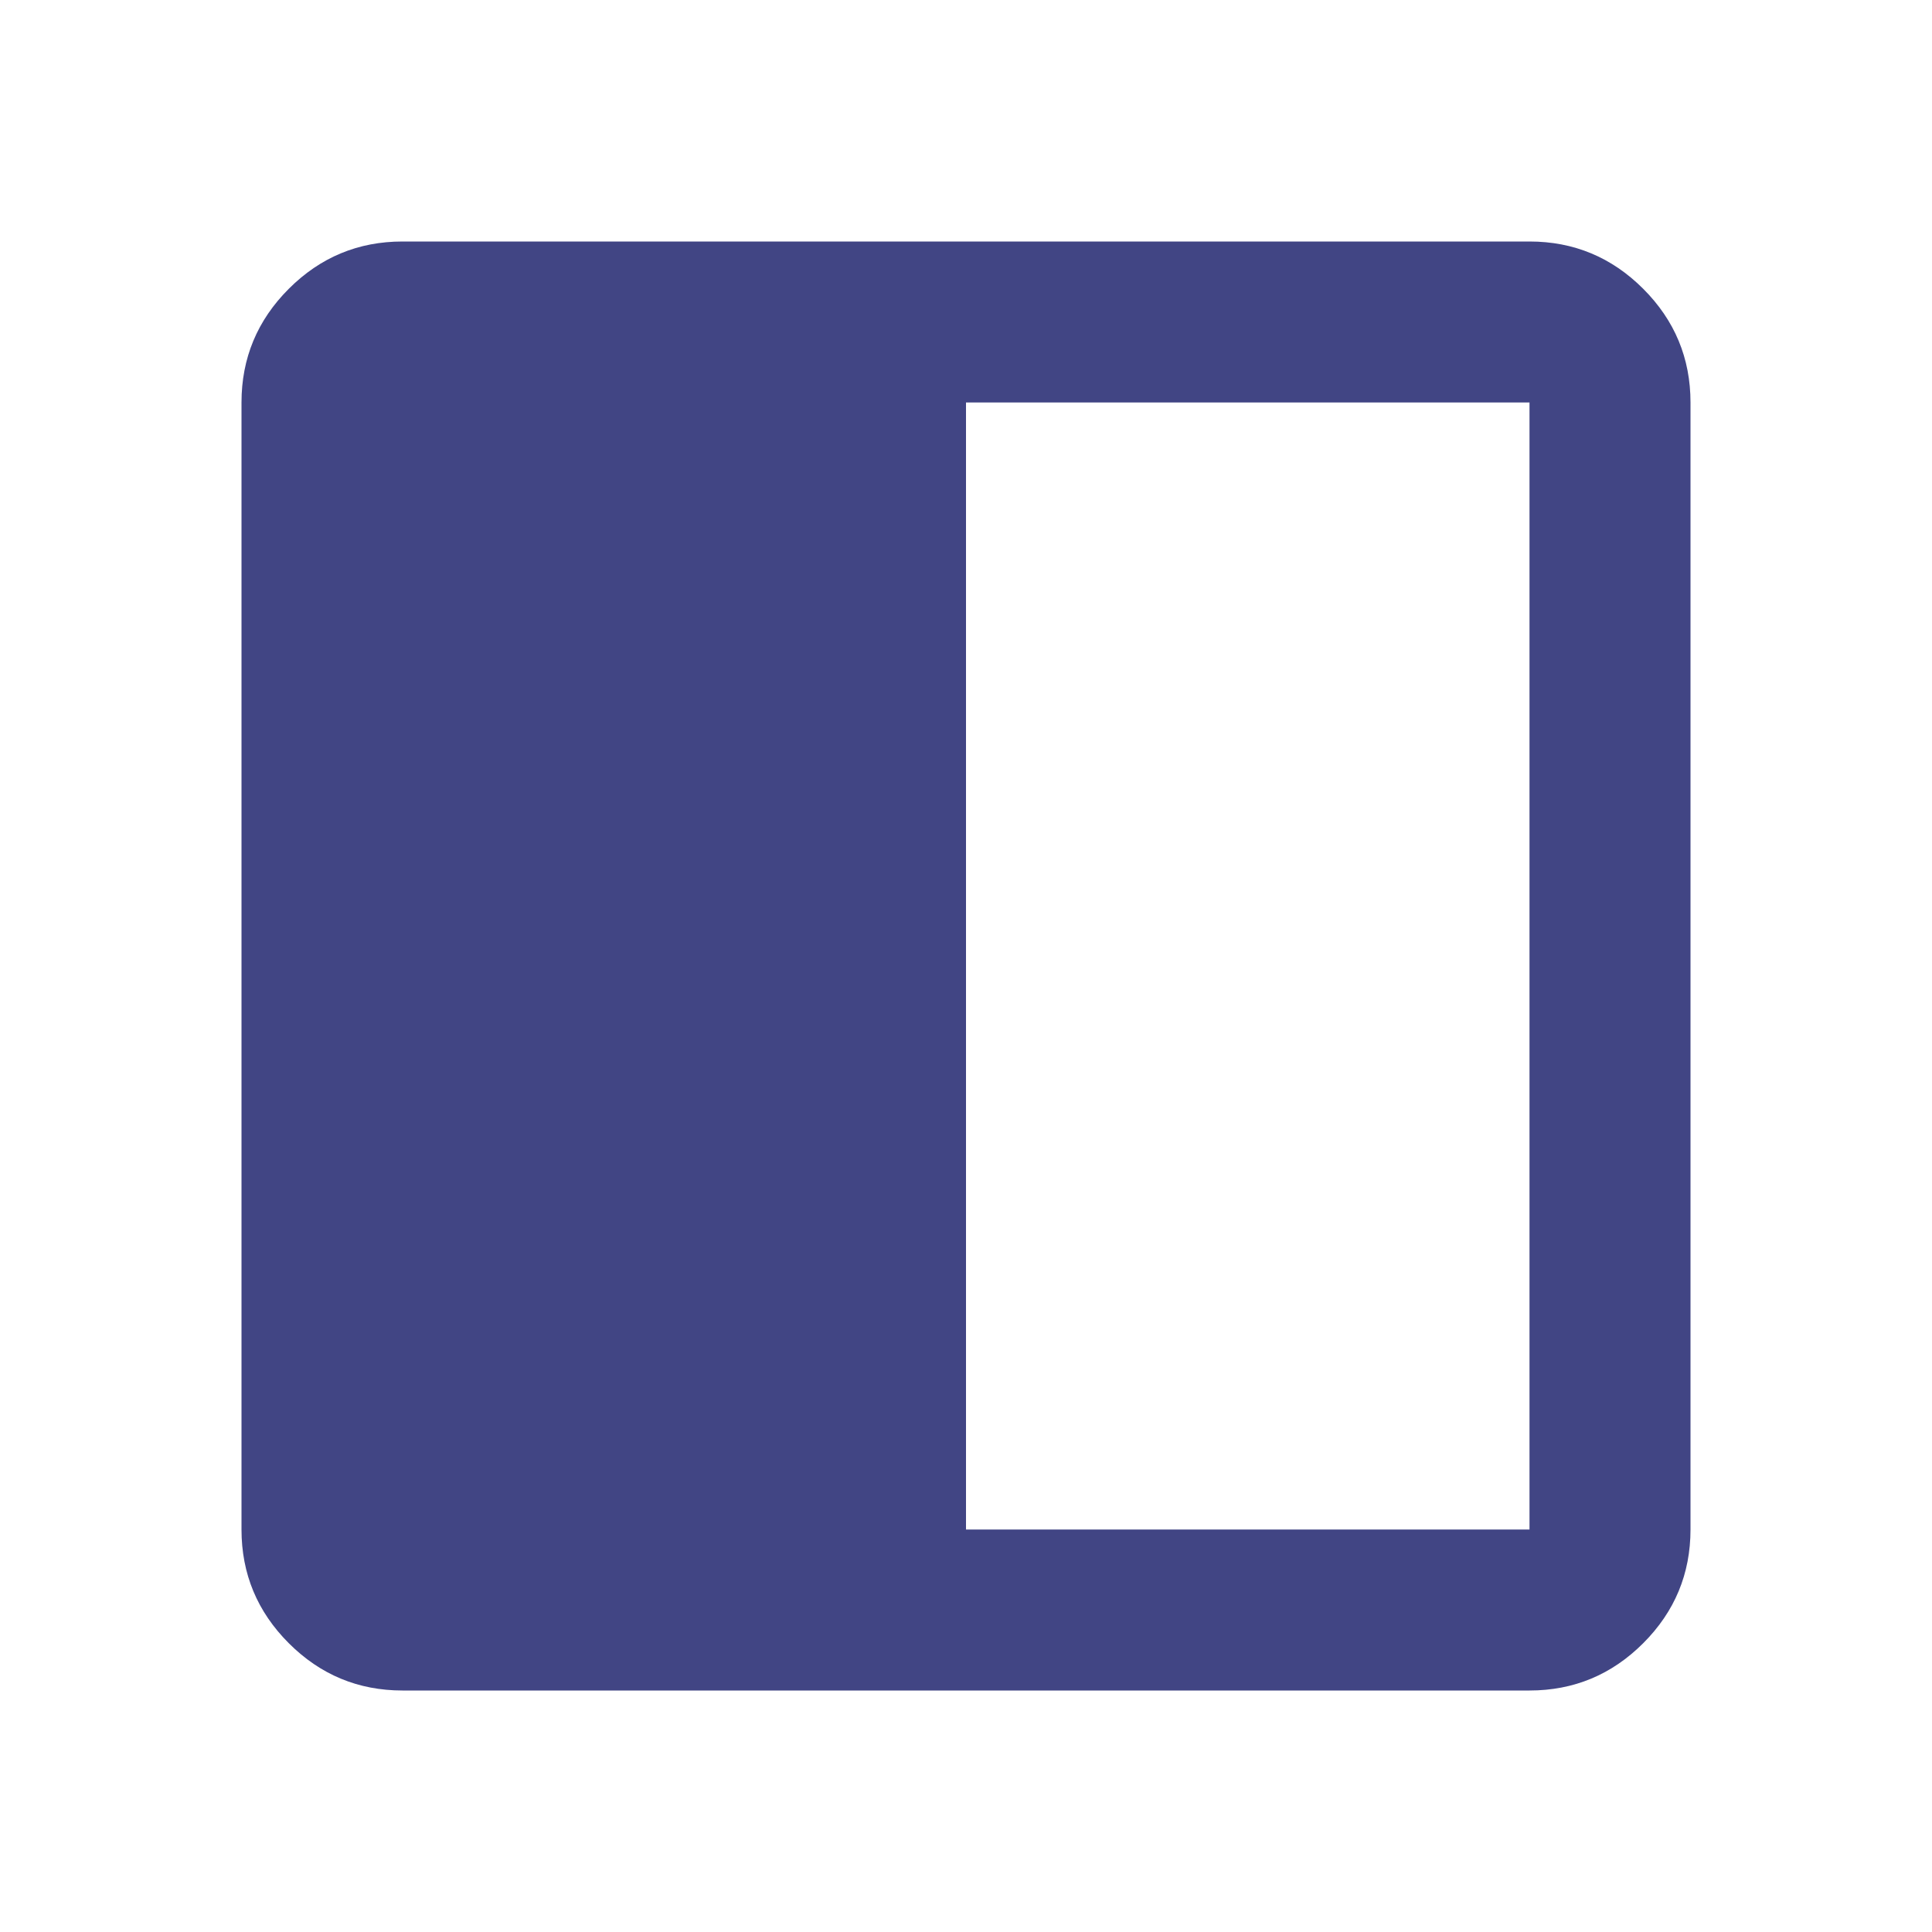
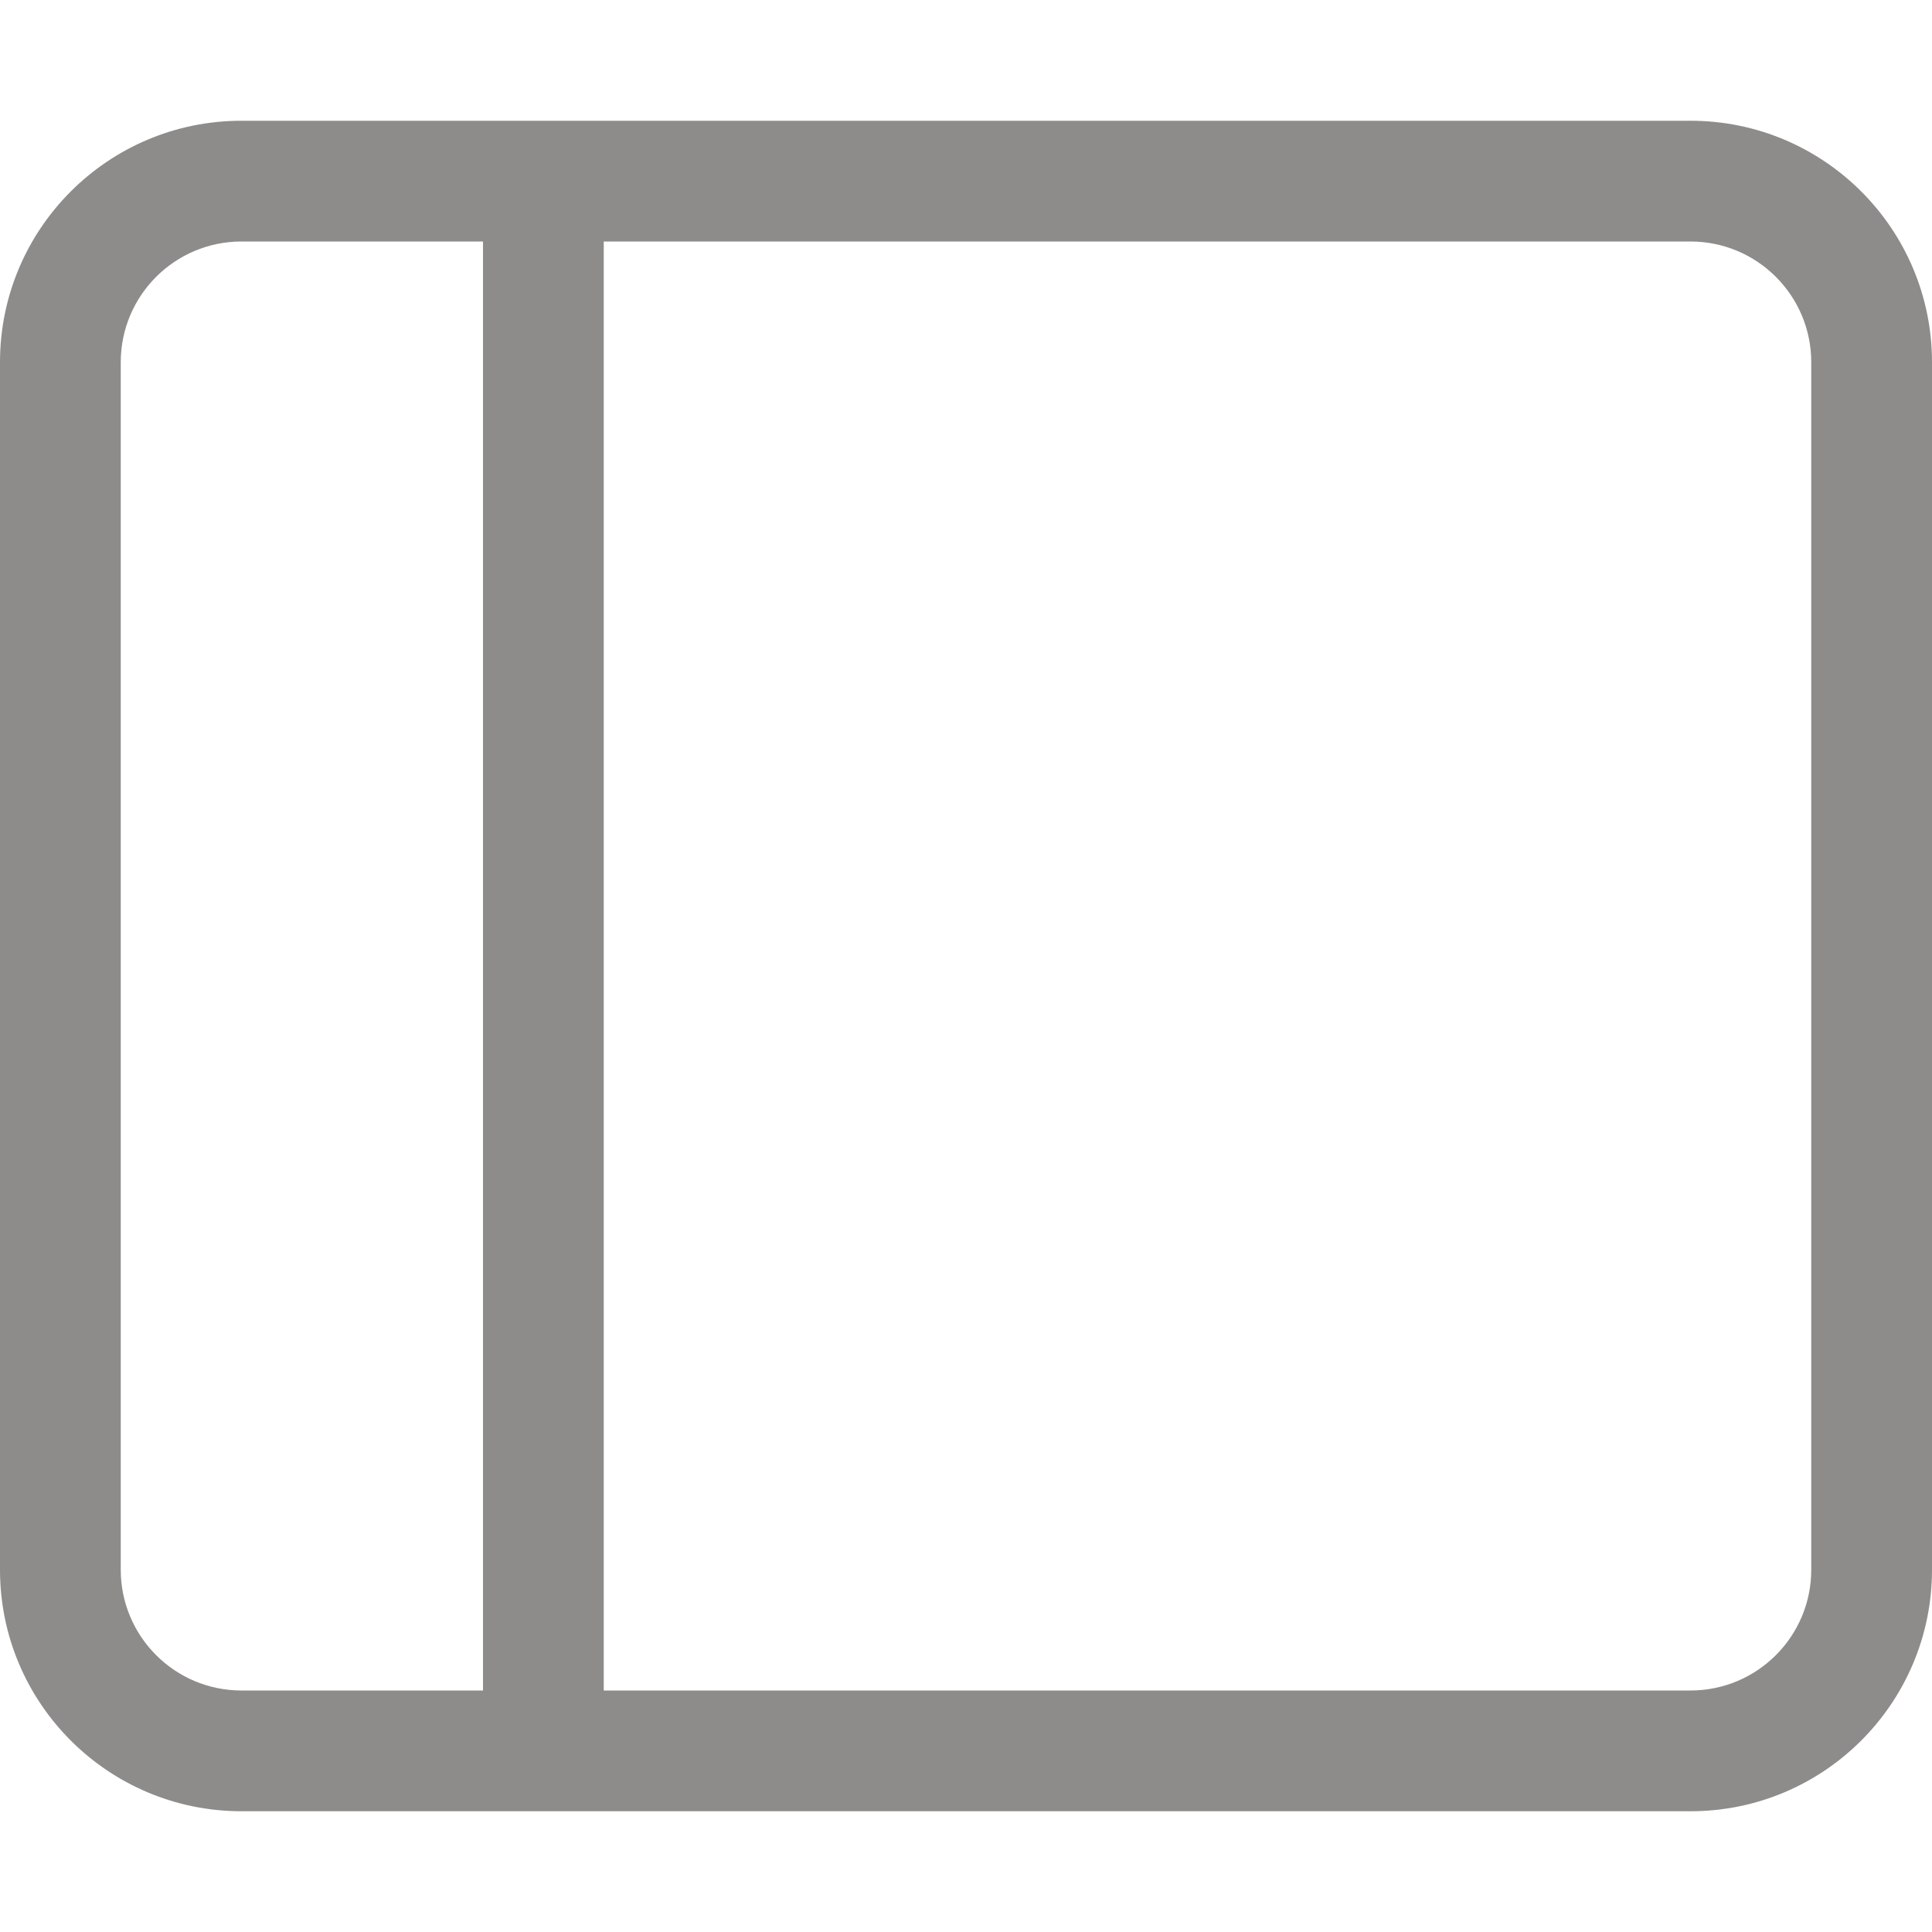
- <svg xmlns="http://www.w3.org/2000/svg" height="24px" viewBox="0 -960 960 960" width="24px" fill="#414584">
-   <path d="M200-120q-33 0-56.5-23.5T120-200v-560q0-33 23.5-56.5T200-840h560q33 0 56.5 23.5T840-760v560q0 33-23.5 56.5T760-120H200Zm280-80h280v-560H480v560Z" />
+ <svg xmlns="http://www.w3.org/2000/svg" class="bi bi-layout-sidebar" fill="#8E8C8A" height="16" viewBox="0 0 16 16" width="16">
+   <path d="M0 3a2 2 0 0 1 2-2h12a2 2 0 0 1 2 2v10a2 2 0 0 1-2 2H2a2 2 0 0 1-2-2V3zm5-1v12h9a1 1 0 0 0 1-1V3a1 1 0 0 0-1-1H5zM4 2H2a1 1 0 0 0-1 1v10a1 1 0 0 0 1 1h2V2z" />
</svg>
